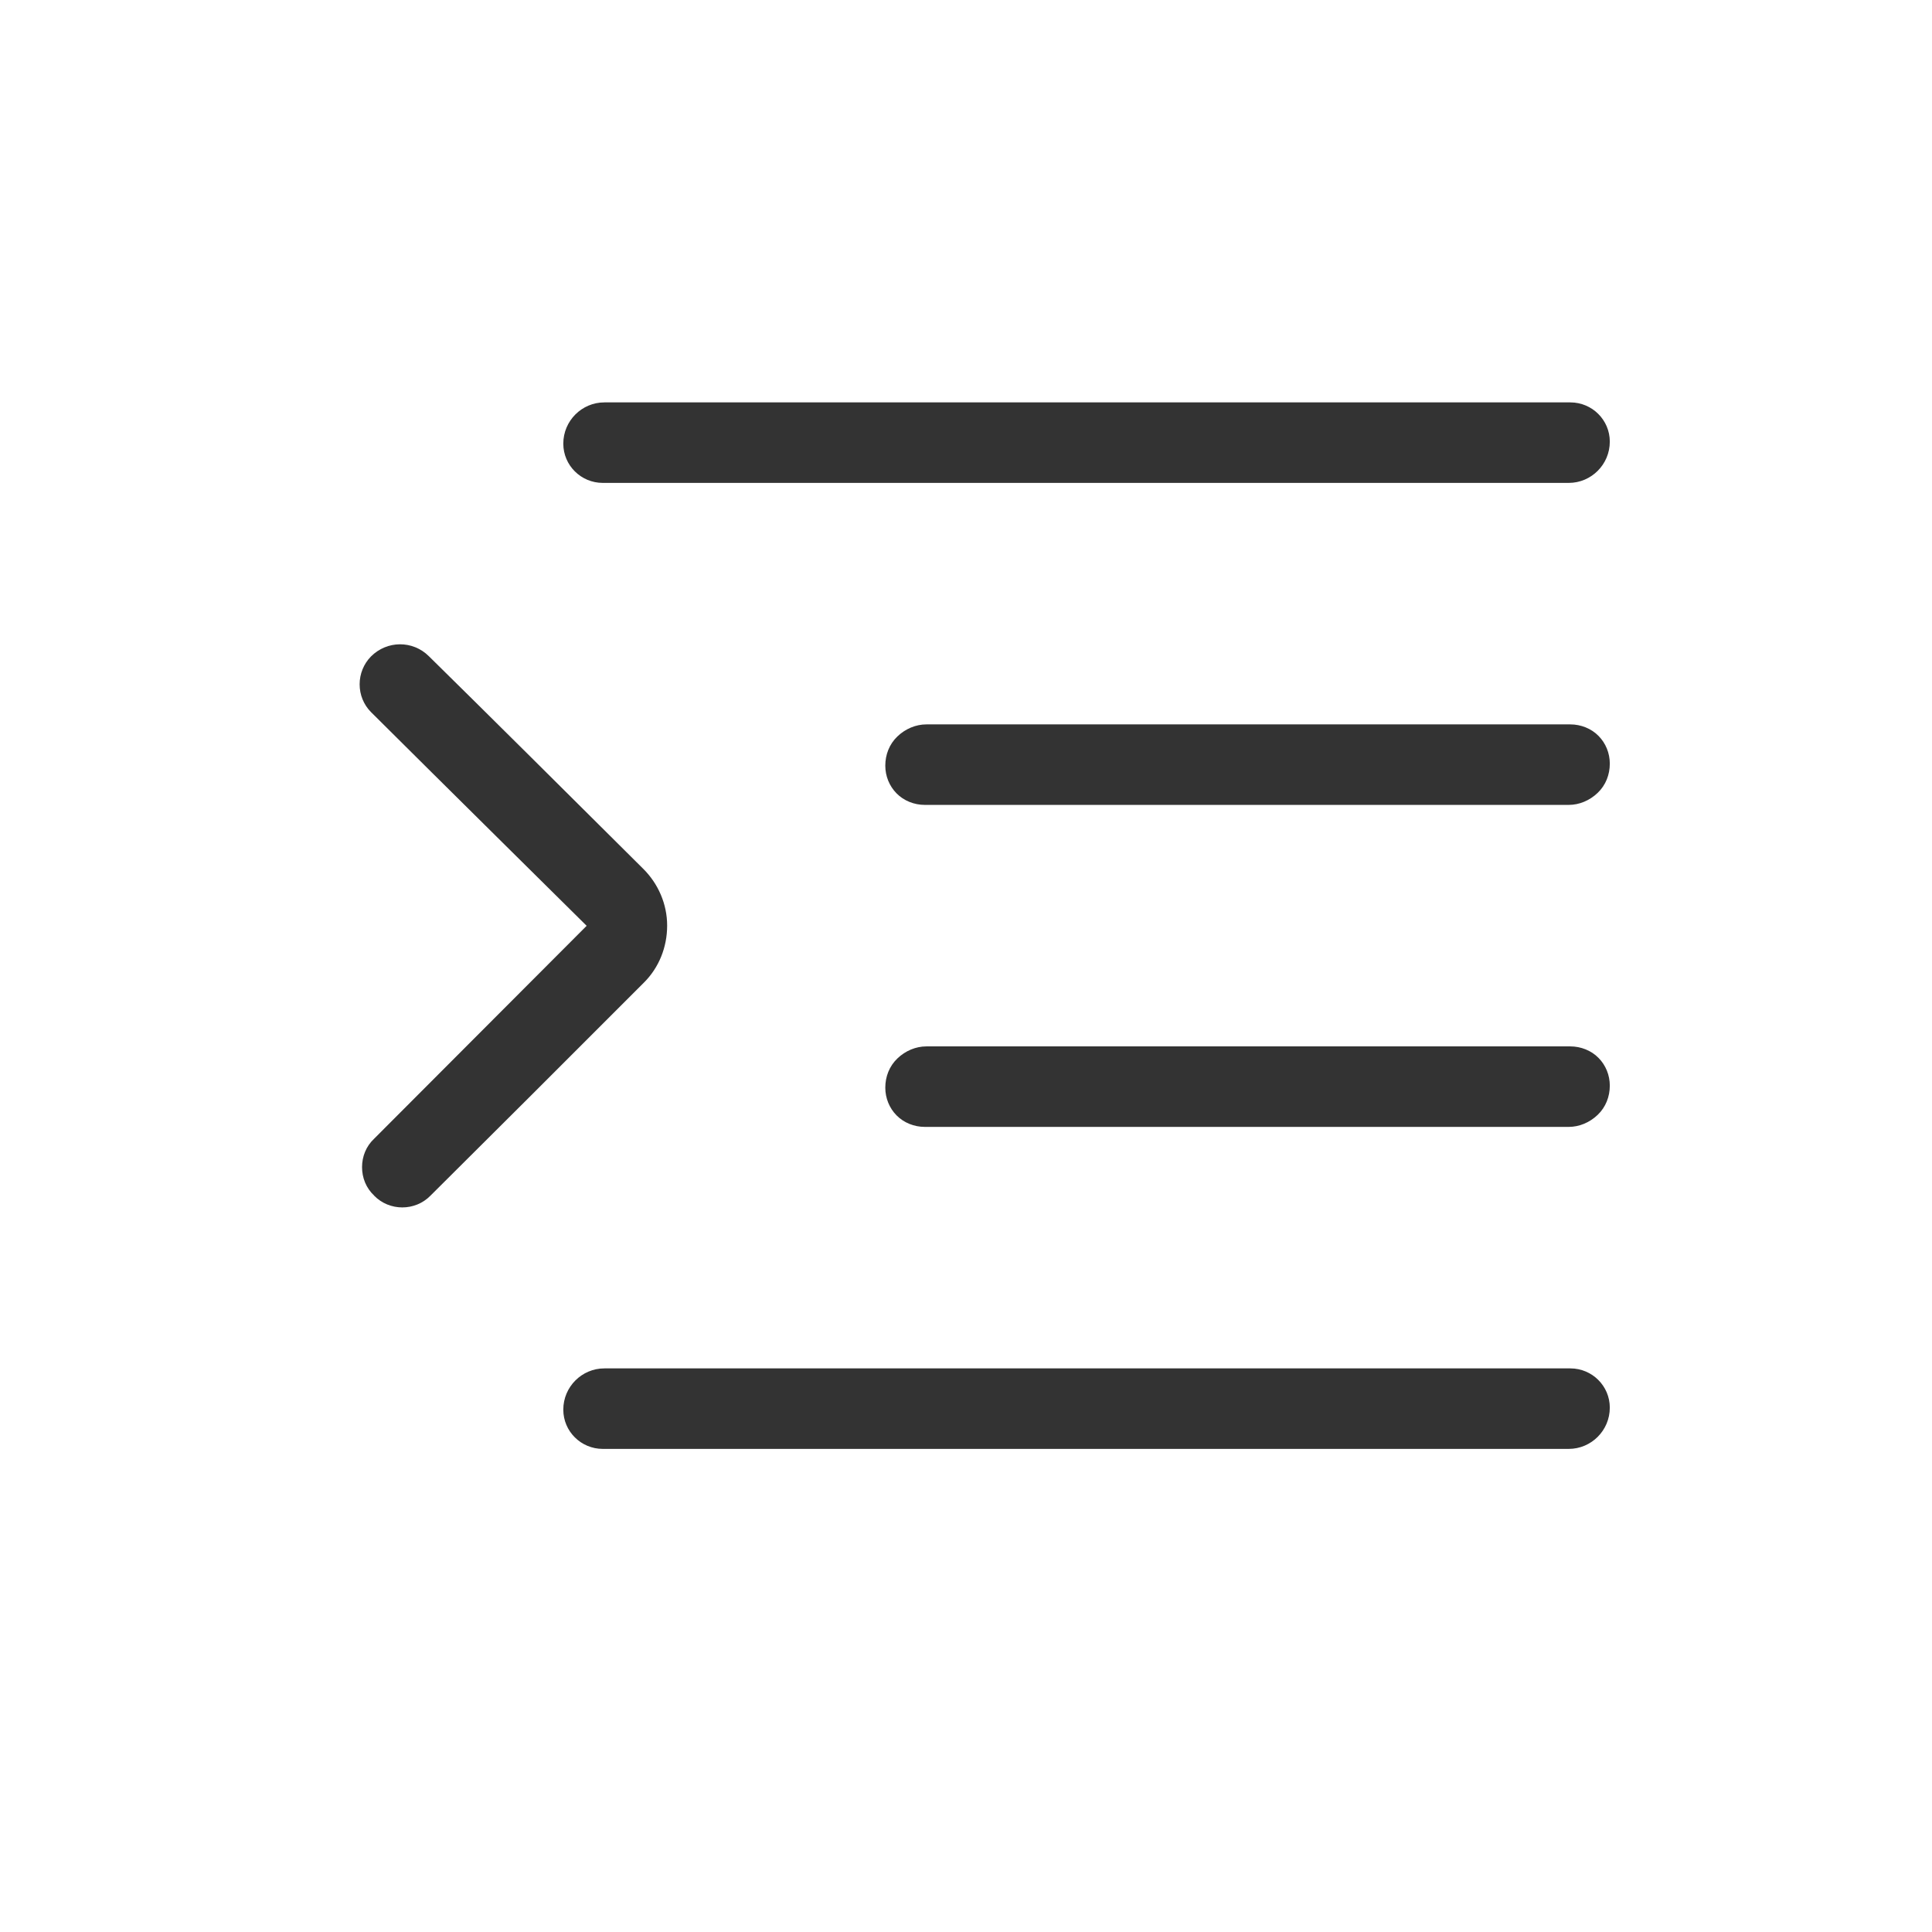
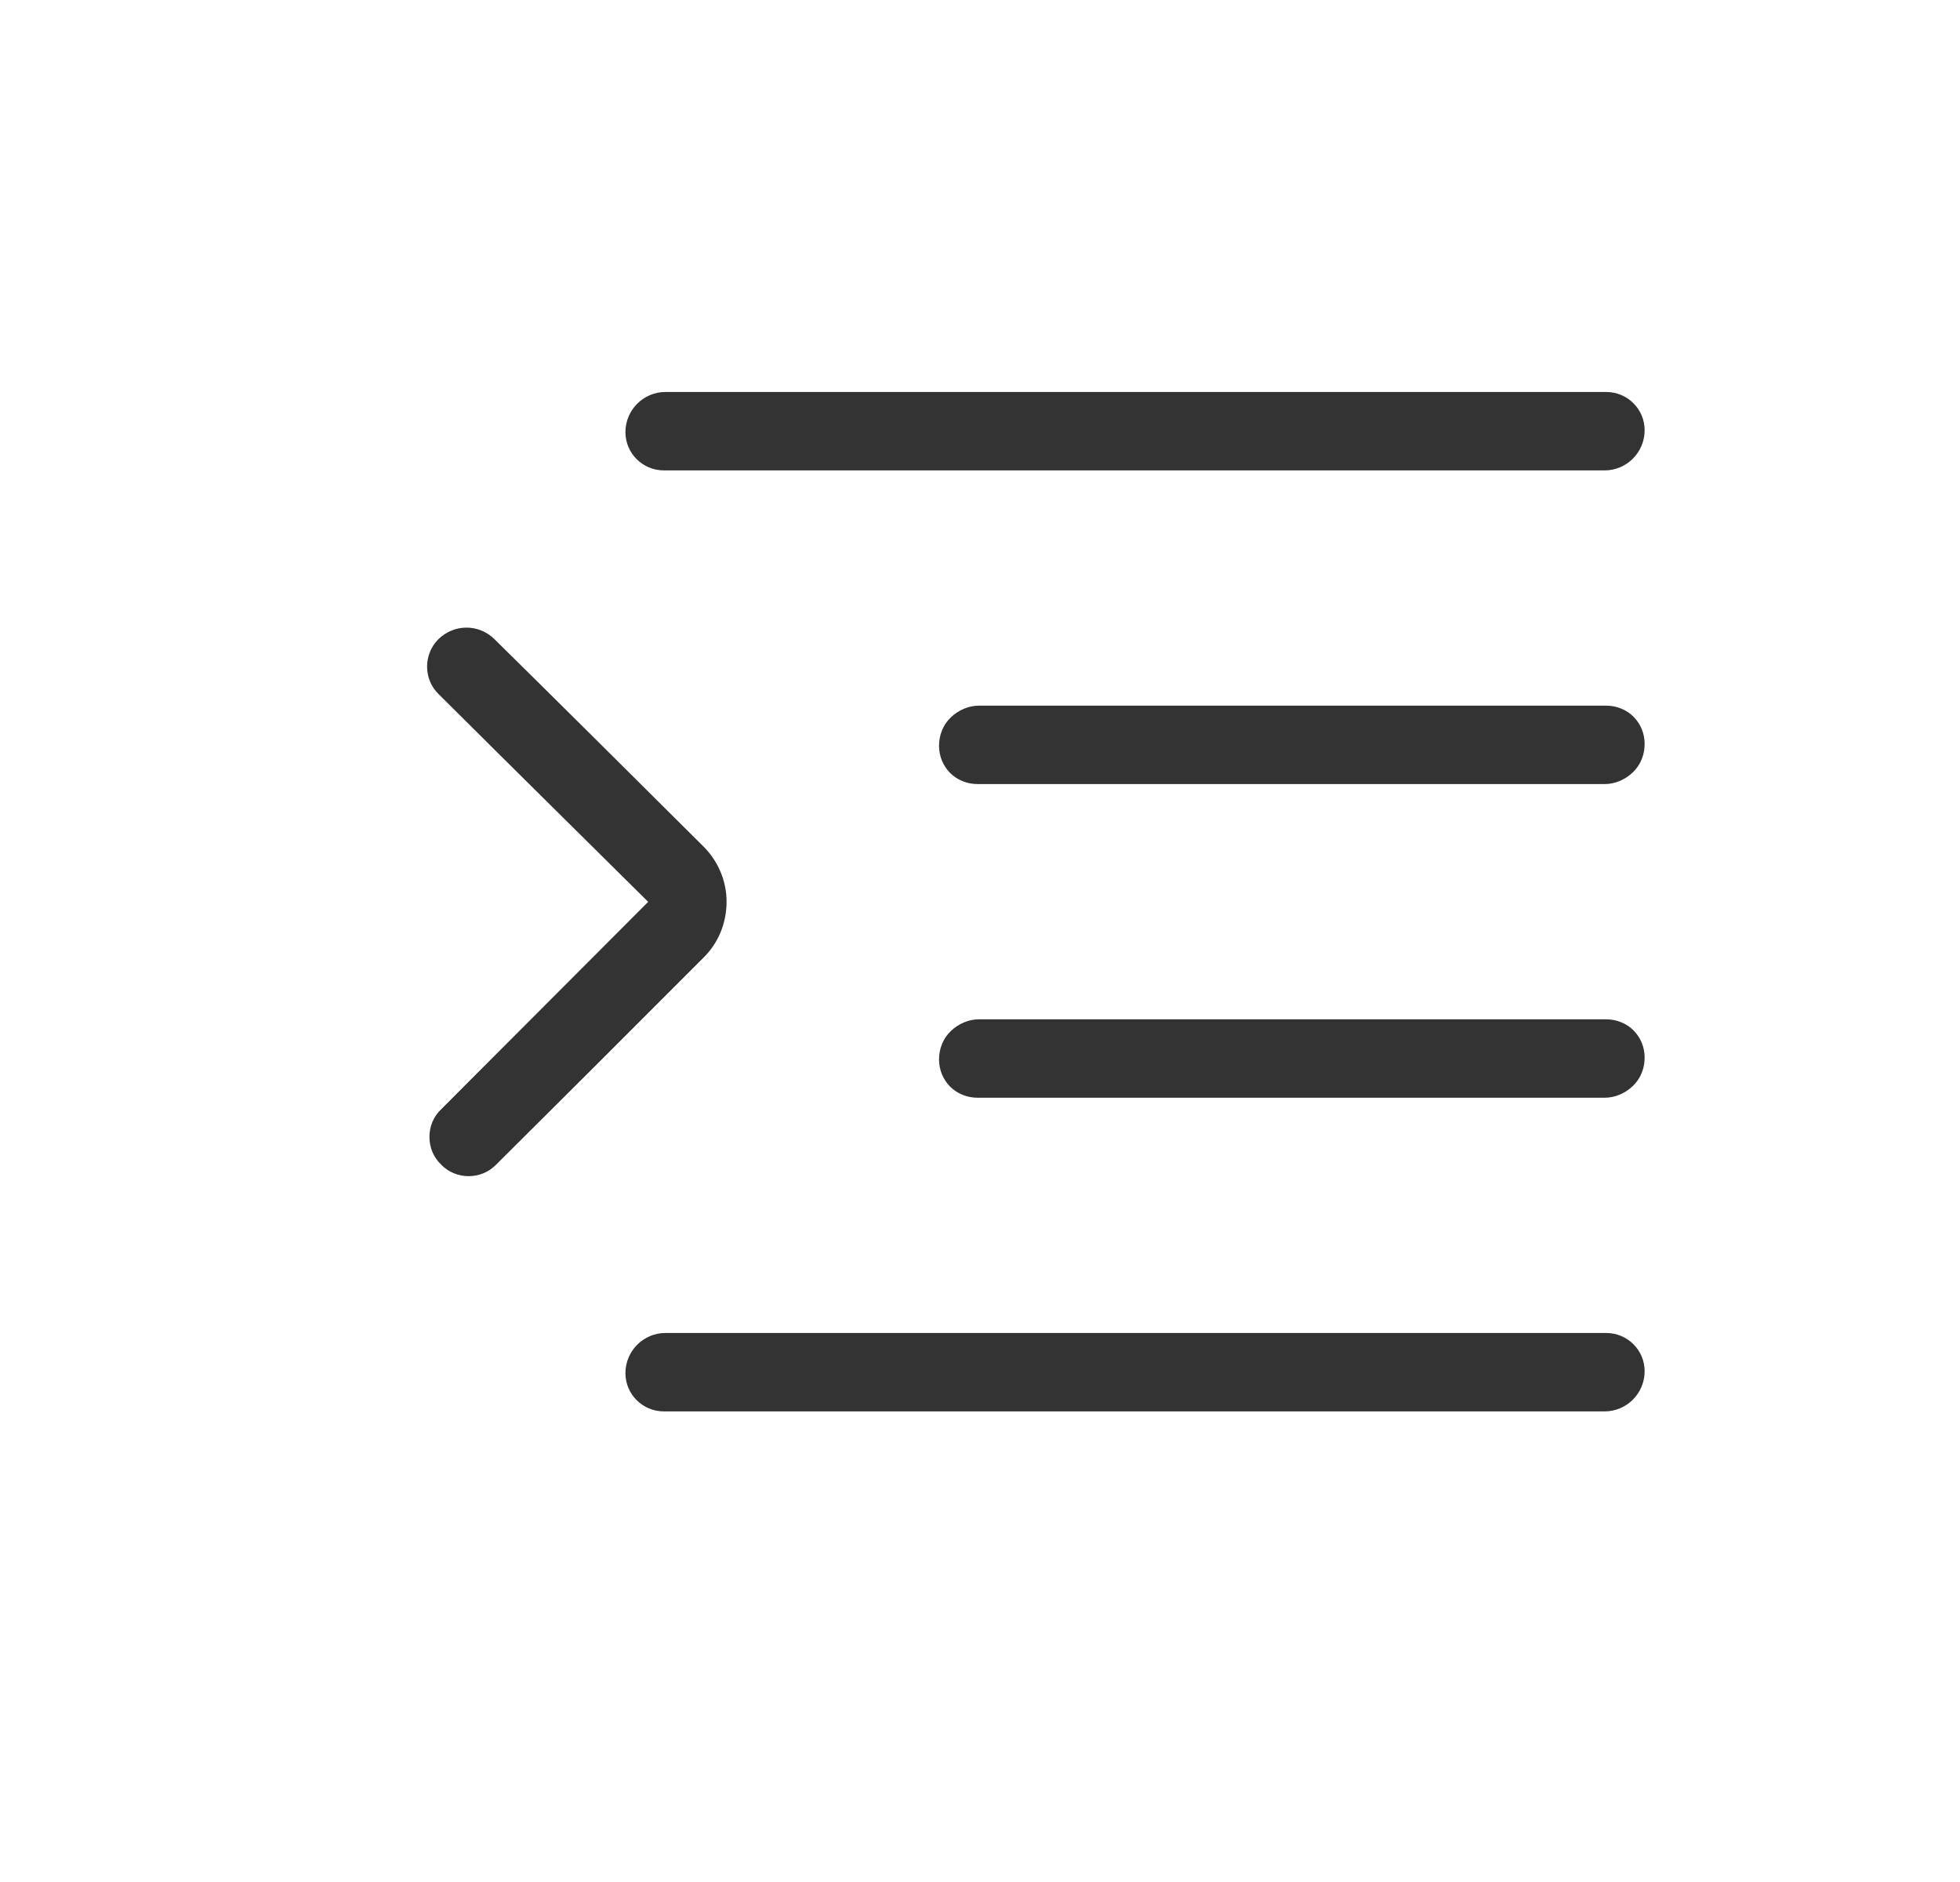
- <svg xmlns="http://www.w3.org/2000/svg" width="24px" height="24px" version="1.1" xml:space="preserve" style="fill-rule:evenodd;clip-rule:evenodd;stroke-linejoin:round;stroke-miterlimit:1.414;">
-   <g transform="matrix(1,0,0,1,-768,-606)">
-     <g id="ui.thin.indentRight" transform="matrix(0.800768,0,0,0.984948,768,606)">
+ <svg xmlns="http://www.w3.org/2000/svg" width="25px" height="24px" version="1.1" xml:space="preserve" style="fill-rule:evenodd;clip-rule:evenodd;stroke-linejoin:round;stroke-miterlimit:1.414;">
+   <g transform="matrix(1,0,0,1,-1154,-606)">
+     <g id="ui.thin.indentRight" transform="matrix(0.800768,0,0,0.984948,1154.98,606)">
      <rect x="0" y="0" width="29.971" height="24.367" style="fill:none;" />
      <g transform="matrix(1.2488,0,0,1.01528,-2636.22,-615.261)">
        <path d="M2118,623.512C2118,623.229 2118.23,623 2118.51,623C2120.6,623 2128.47,623 2130.51,623C2130.78,623 2131,623.218 2131,623.487C2131,623.487 2131,623.488 2131,623.488C2131,623.771 2130.77,624 2130.49,624C2128.4,624 2120.53,624 2118.49,624C2118.22,624 2118,623.782 2118,623.513C2118,623.513 2118,623.512 2118,623.512ZM2118.99,616.791C2119.18,616.978 2119.29,617.233 2119.29,617.499C2119.29,617.765 2119.19,618.021 2119,618.209C2118.21,619.001 2116.96,620.249 2116.35,620.854C2116.16,621.049 2115.84,621.049 2115.65,620.854C2115.65,620.854 2115.65,620.853 2115.65,620.853C2115.55,620.759 2115.5,620.632 2115.5,620.5C2115.5,620.368 2115.55,620.241 2115.65,620.147C2116.44,619.355 2118.29,617.502 2118.29,617.502C2118.29,617.502 2116.4,615.633 2115.61,614.846C2115.52,614.755 2115.47,614.632 2115.47,614.502C2115.47,614.373 2115.52,614.249 2115.61,614.157C2115.61,614.157 2115.61,614.157 2115.61,614.157C2115.81,613.956 2116.13,613.954 2116.33,614.153C2116.95,614.762 2118.2,616.004 2118.99,616.791ZM2122,619.512C2122,619.376 2122.05,619.246 2122.15,619.15C2122.25,619.054 2122.38,619 2122.51,619C2124.1,619 2128.95,619 2130.51,619C2130.64,619 2130.77,619.051 2130.86,619.143C2130.95,619.234 2131,619.358 2131,619.487C2131,619.487 2131,619.488 2131,619.488C2131,619.624 2130.95,619.754 2130.85,619.85C2130.75,619.946 2130.62,620 2130.49,620C2128.9,620 2124.05,620 2122.49,620C2122.36,620 2122.23,619.949 2122.14,619.857C2122.05,619.766 2122,619.642 2122,619.513C2122,619.513 2122,619.512 2122,619.512ZM2122,615.512C2122,615.376 2122.05,615.246 2122.15,615.15C2122.25,615.054 2122.38,615 2122.51,615C2124.1,615 2128.95,615 2130.51,615C2130.64,615 2130.77,615.051 2130.86,615.143C2130.95,615.234 2131,615.358 2131,615.487C2131,615.487 2131,615.488 2131,615.488C2131,615.624 2130.95,615.754 2130.85,615.85C2130.75,615.946 2130.62,616 2130.49,616C2128.9,616 2124.05,616 2122.49,616C2122.36,616 2122.23,615.949 2122.14,615.857C2122.05,615.766 2122,615.642 2122,615.513C2122,615.513 2122,615.512 2122,615.512ZM2118,611.512C2118,611.229 2118.23,611 2118.51,611C2120.6,611 2128.47,611 2130.51,611C2130.78,611 2131,611.218 2131,611.487C2131,611.487 2131,611.488 2131,611.488C2131,611.771 2130.77,612 2130.49,612C2128.4,612 2120.53,612 2118.49,612C2118.22,612 2118,611.782 2118,611.513C2118,611.513 2118,611.512 2118,611.512Z" style="fill:rgb(51,51,51);" />
      </g>
    </g>
  </g>
</svg>
